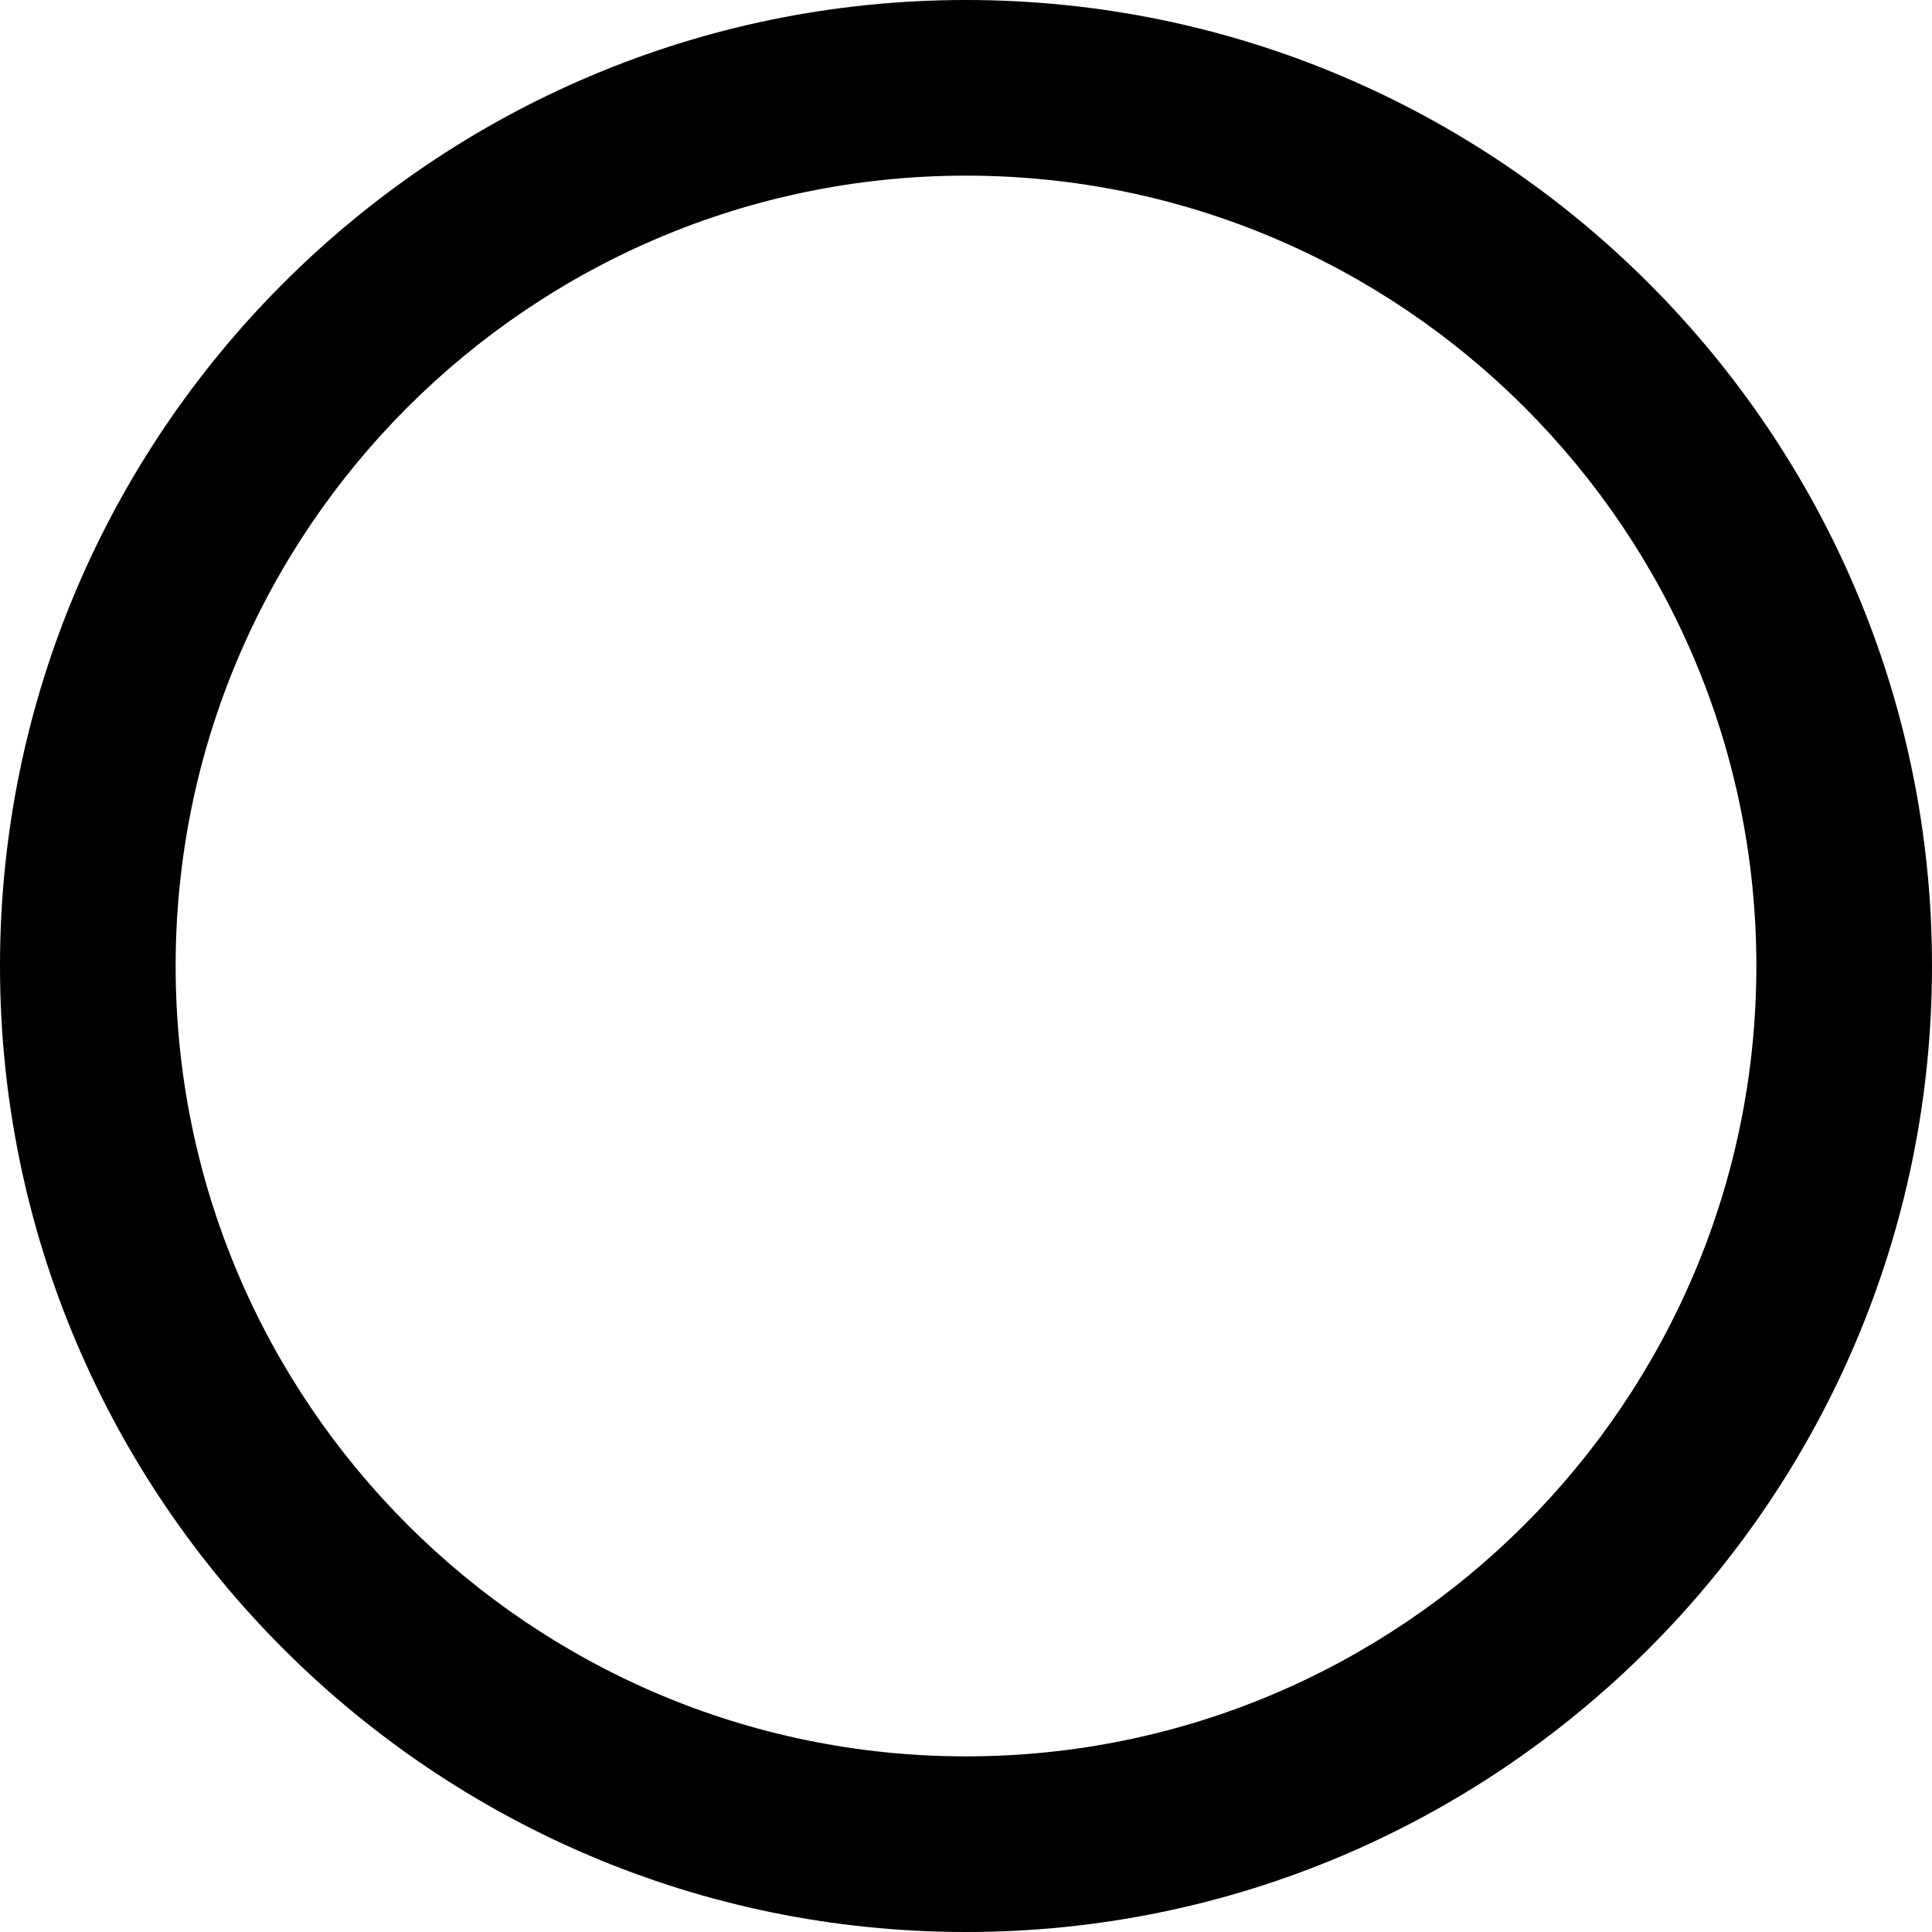
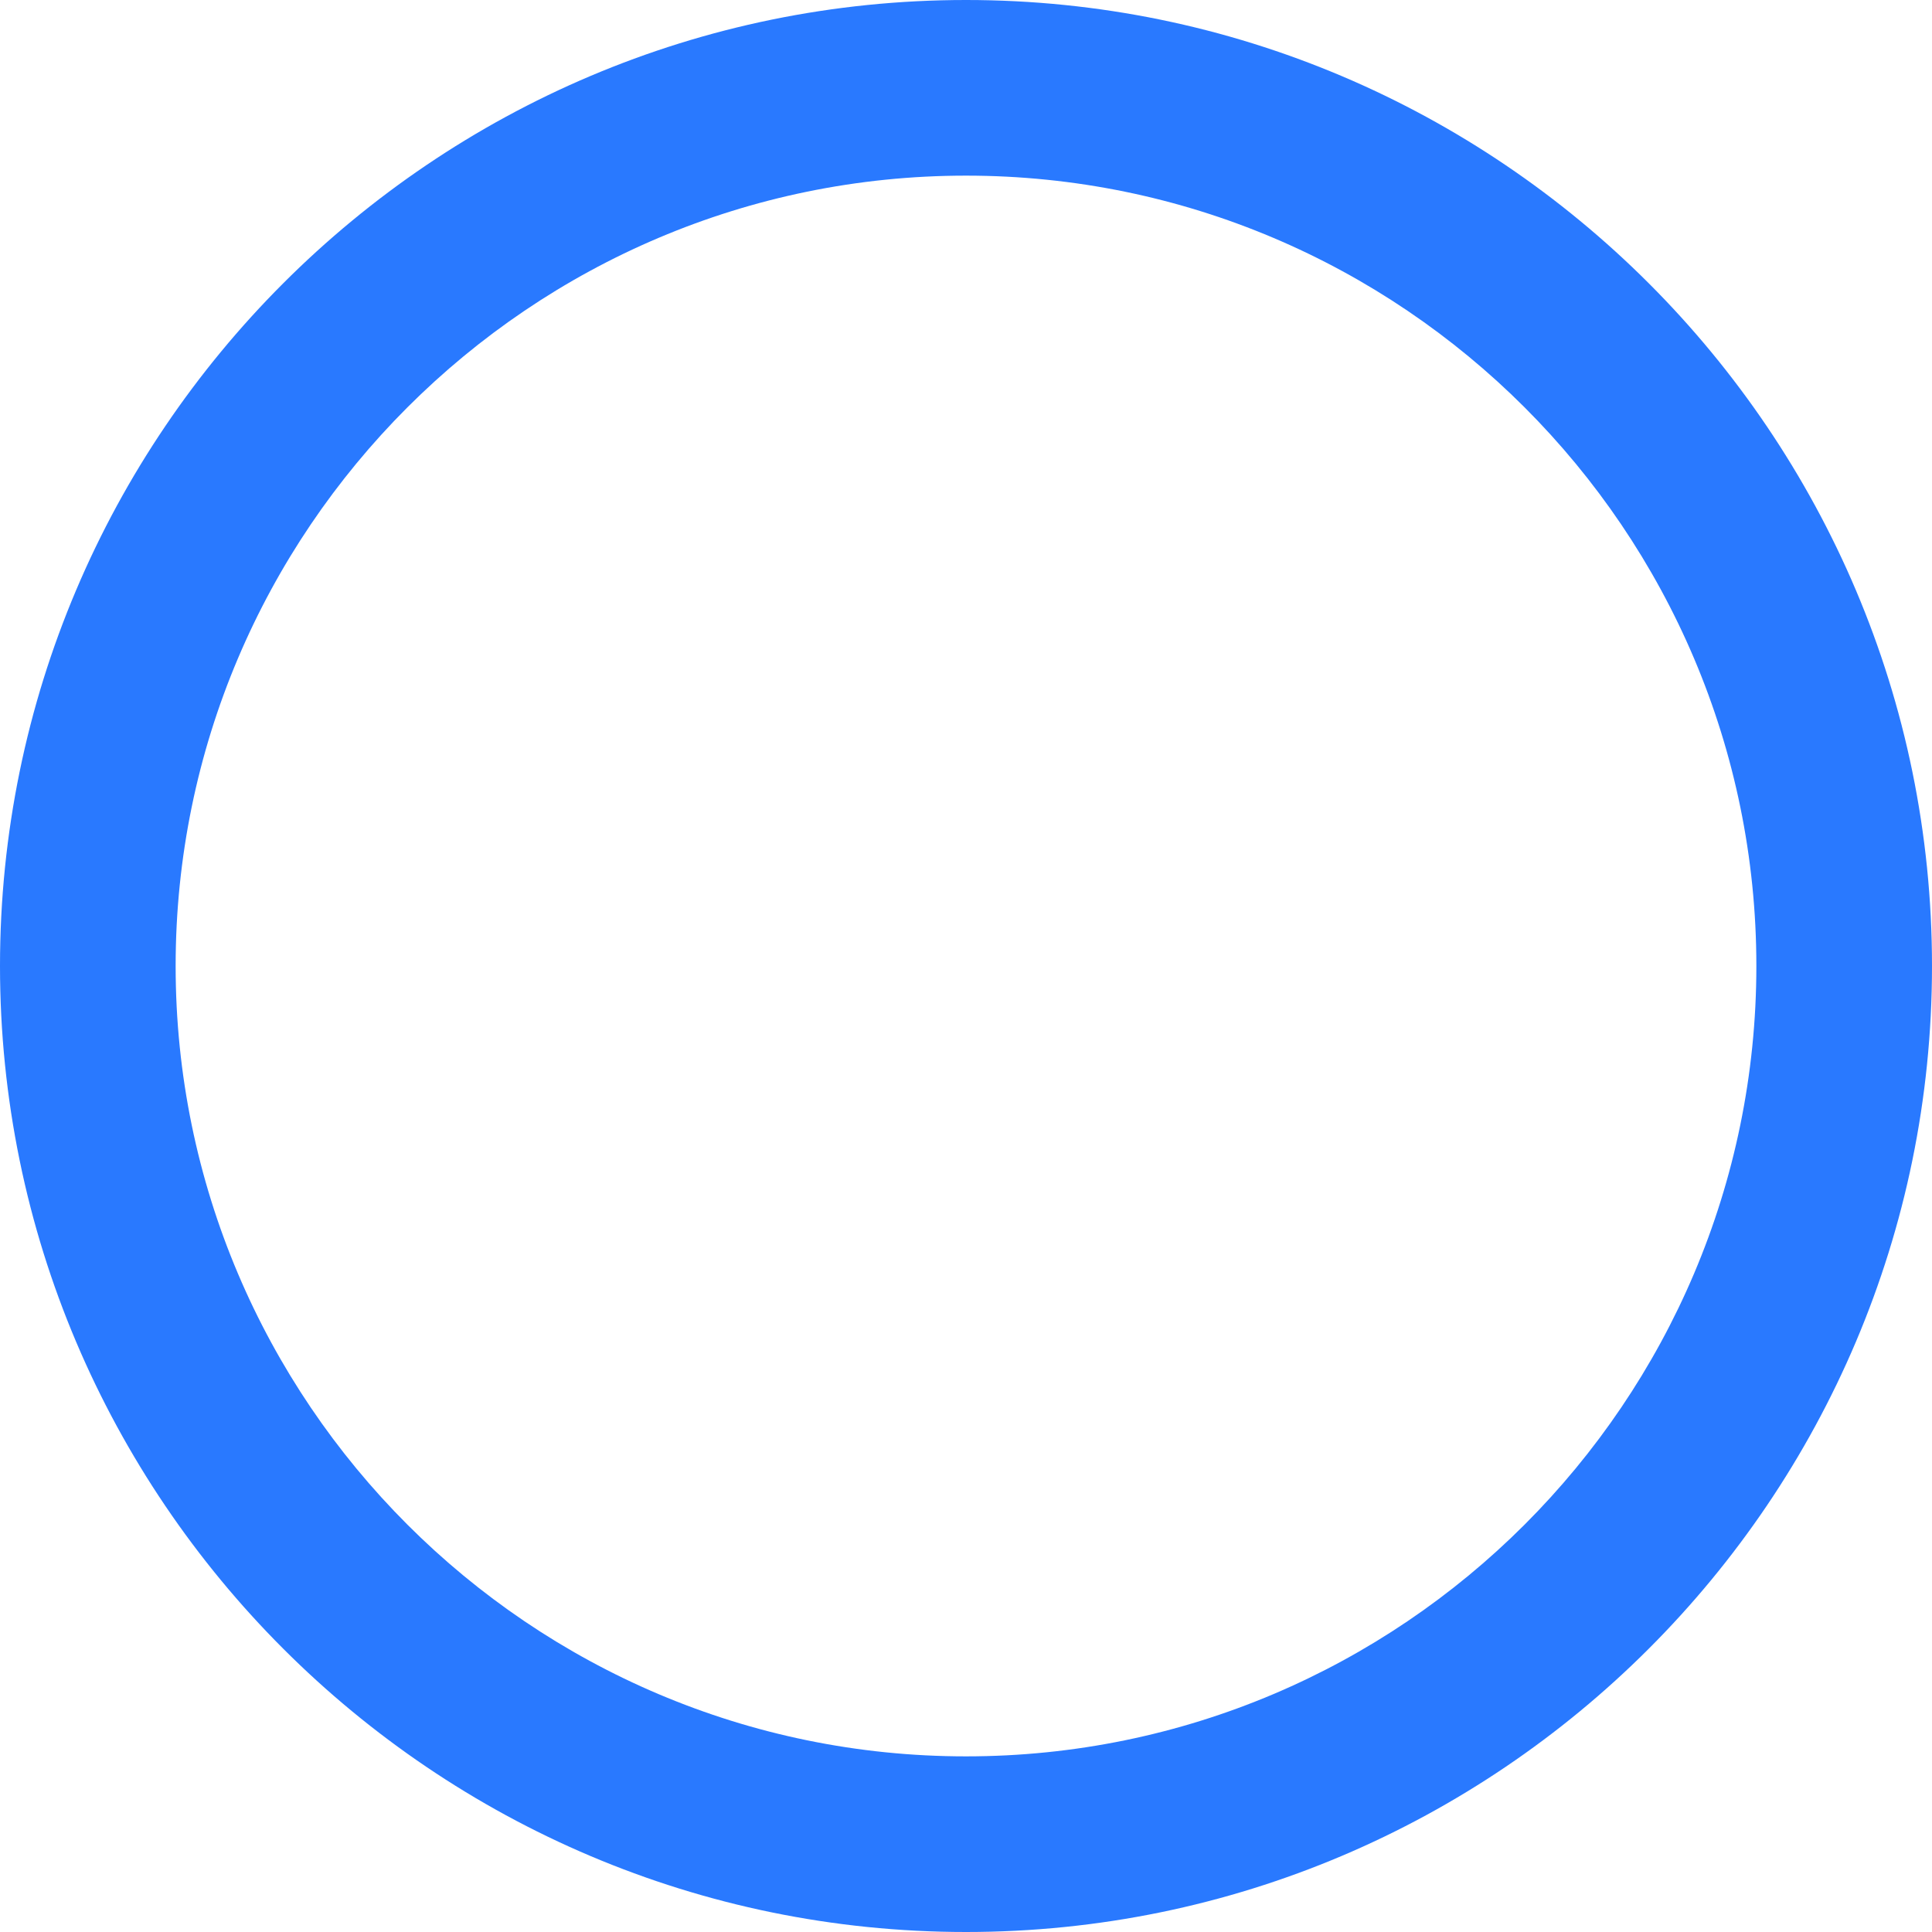
- <svg xmlns="http://www.w3.org/2000/svg" fill="#000000" height="200px" width="200px" version="1.1" id="Layer_1" viewBox="0 0 330 330" xml:space="preserve">
+ <svg xmlns="http://www.w3.org/2000/svg" fill="#2979ff" height="200px" width="200px" version="1.1" id="Layer_1" viewBox="0 0 330 330" xml:space="preserve">
  <g id="SVGRepo_bgCarrier" stroke-width="0" />
  <g id="SVGRepo_tracerCarrier" stroke-linecap="round" stroke-linejoin="round" />
  <g id="SVGRepo_iconCarrier">
    <path id="XMLID_520_" d="M165,0C74.019,0,0,74.019,0,165s74.019,165,165,165s165-74.019,165-165S255.982,0,165,0z M165,300 C90.561,300,30,239.44,30,165S90.561,30,165,30c74.439,0,135,60.561,135,135S239.439,300,165,300z" />
  </g>
</svg>
